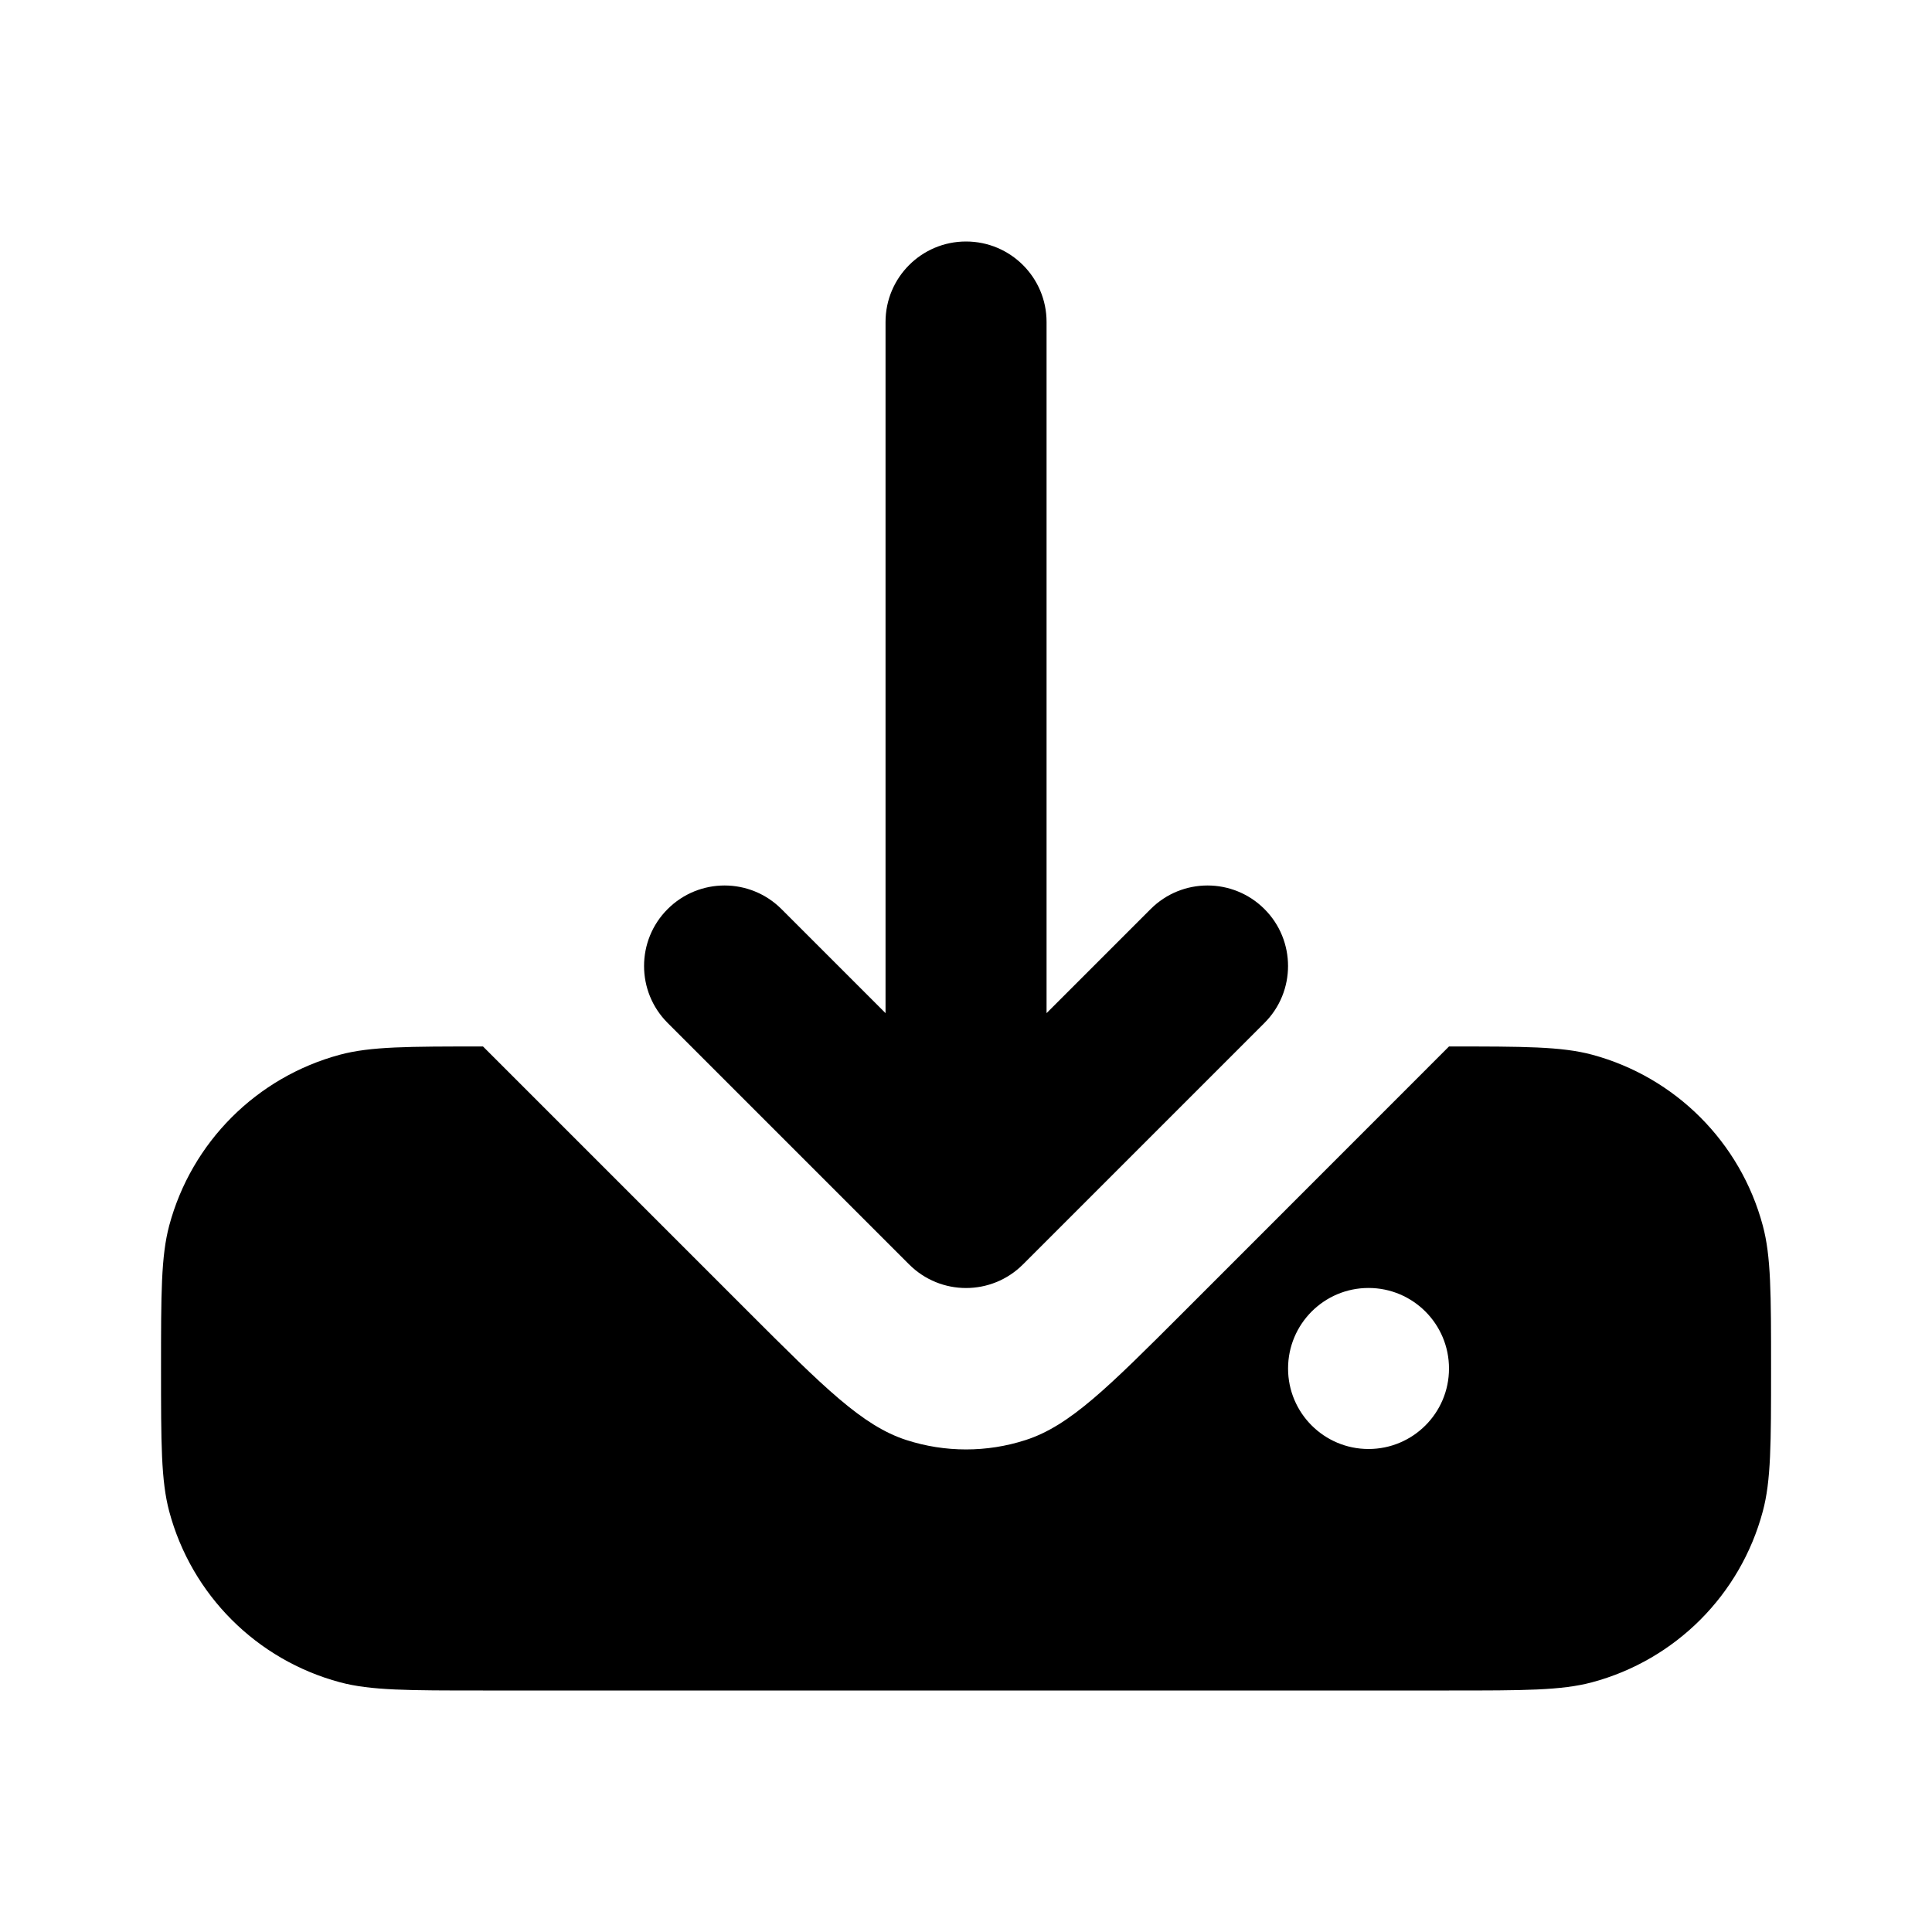
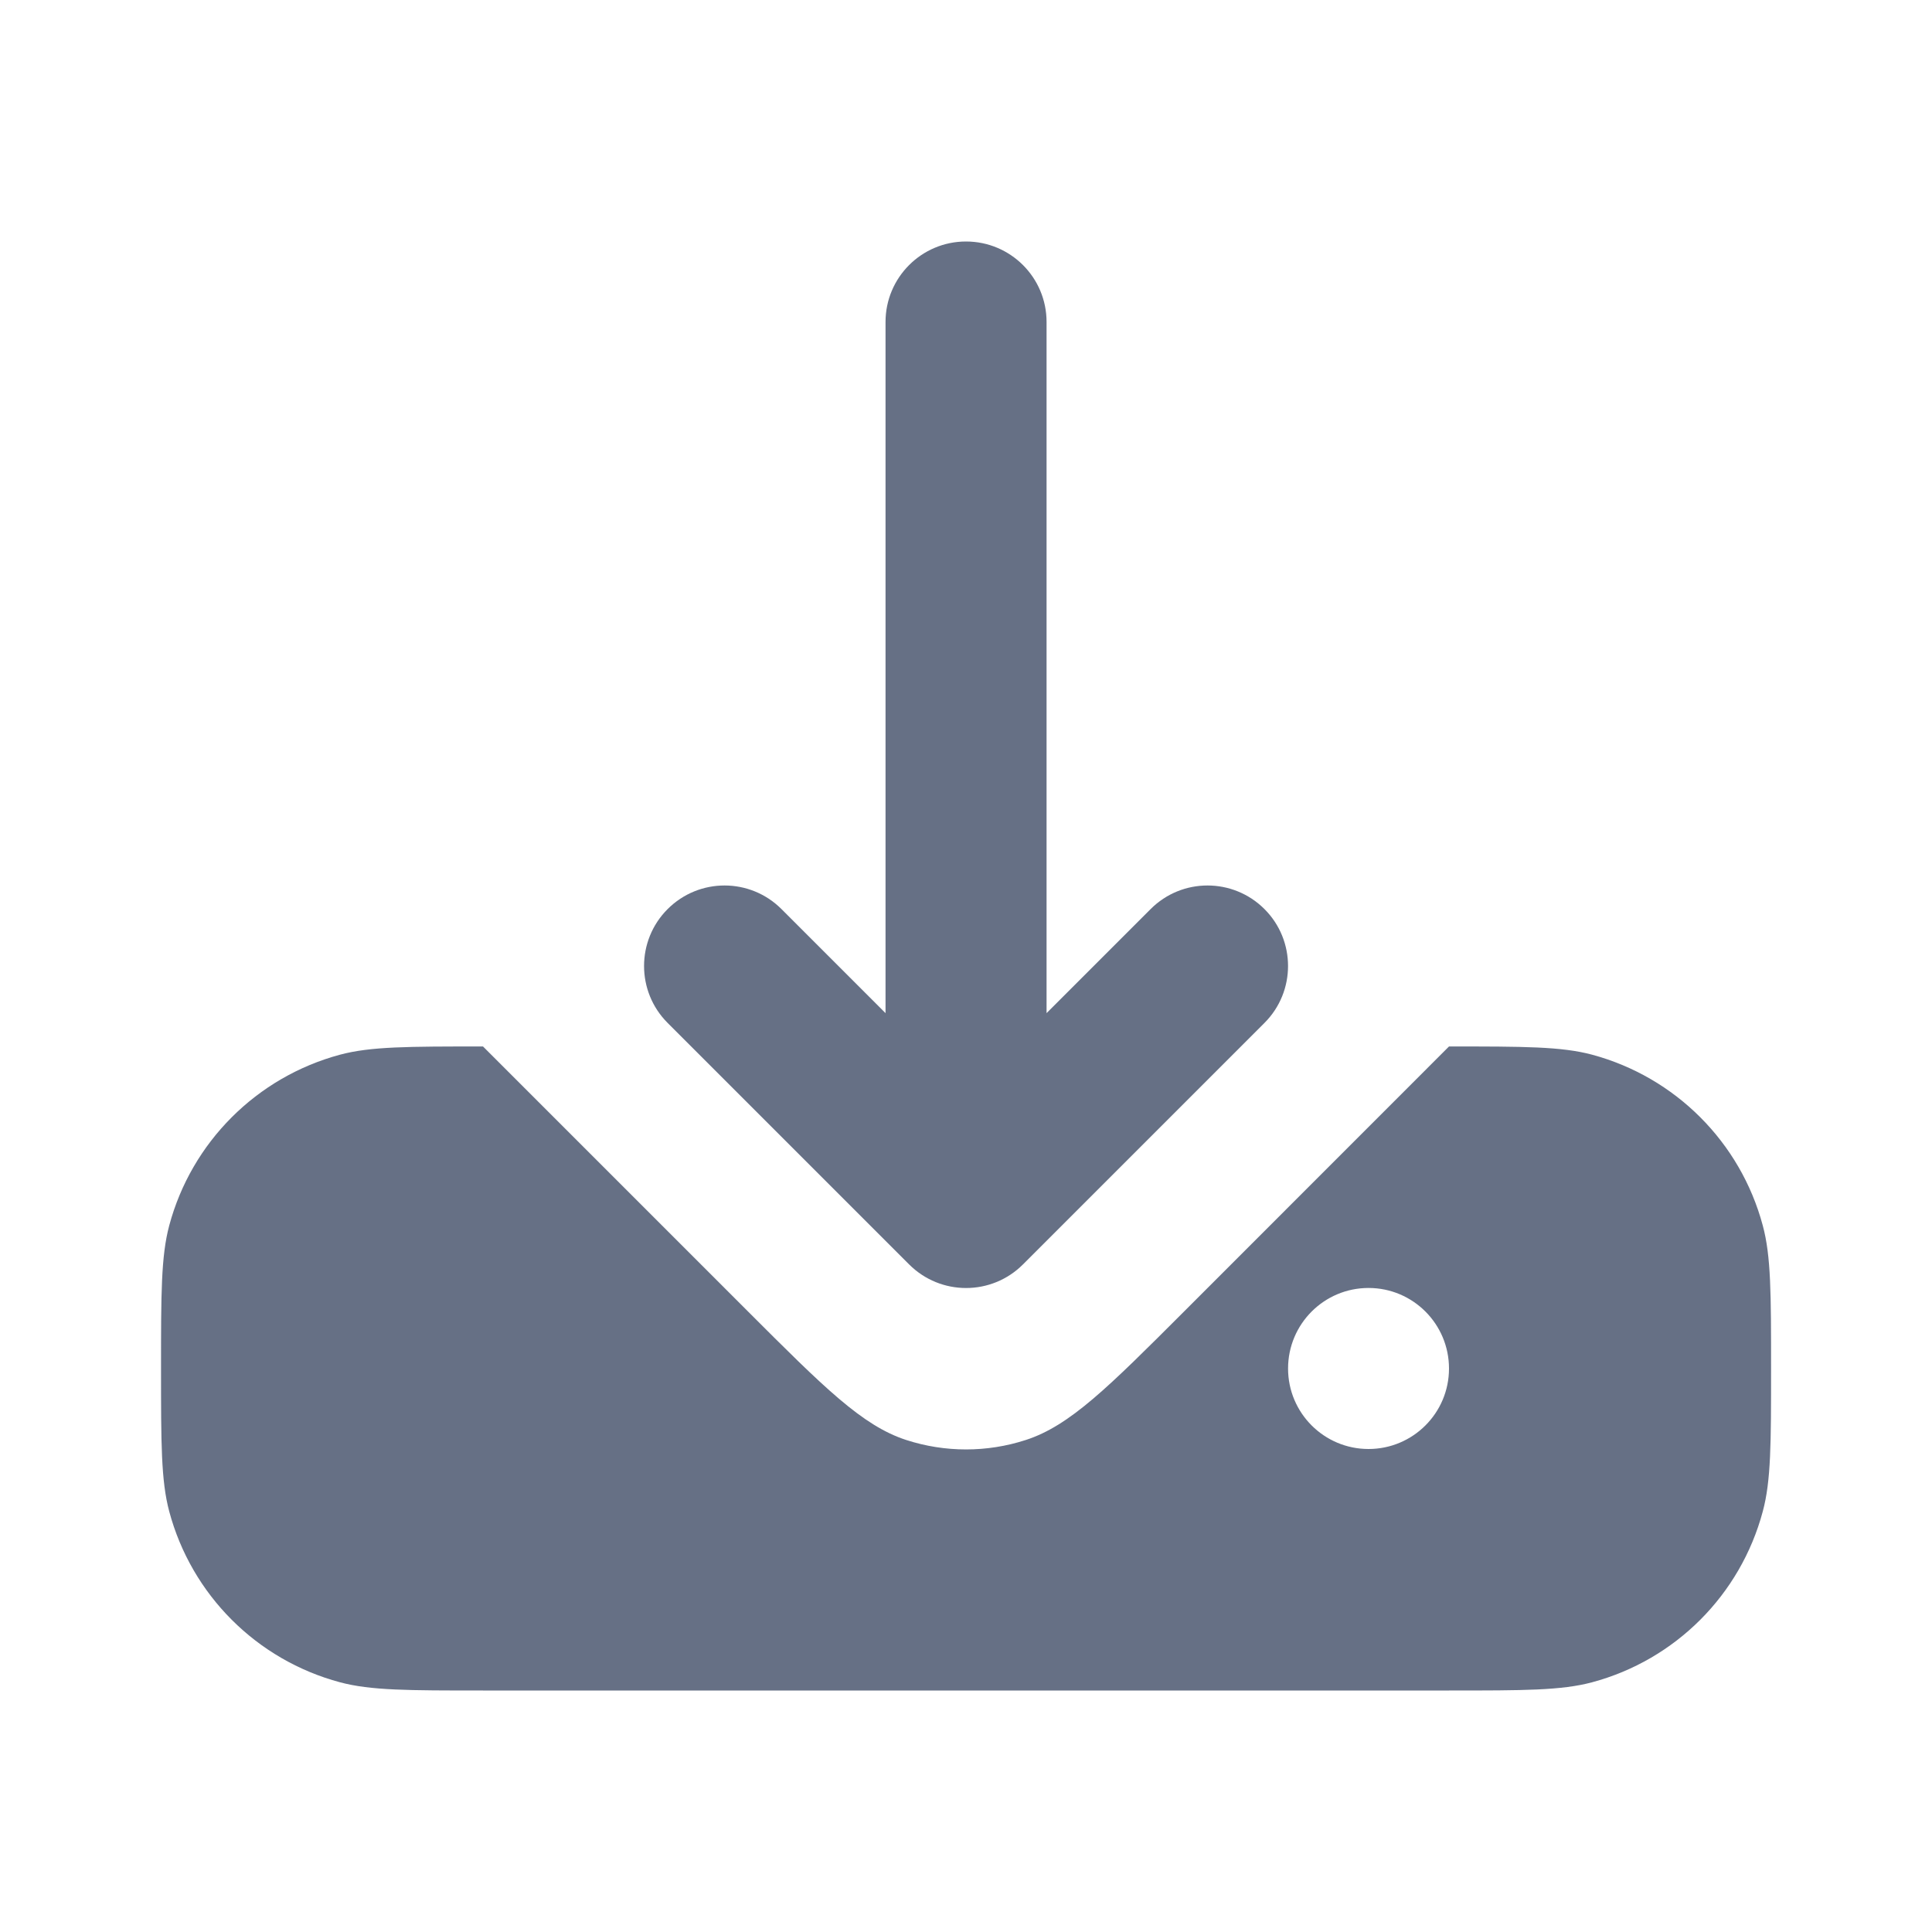
<svg xmlns="http://www.w3.org/2000/svg" width="20" height="20" viewBox="0 0 20 20" fill="none">
-   <path d="M10 2.5C10.461 2.5 10.834 2.873 10.834 3.333L10.834 10.488L11.911 9.411C12.236 9.085 12.764 9.085 13.09 9.411C13.415 9.736 13.415 10.264 13.09 10.589L10.59 13.089C10.264 13.415 9.737 13.415 9.411 13.089L6.911 10.589C6.586 10.264 6.586 9.736 6.911 9.411C7.237 9.085 7.764 9.085 8.09 9.411L9.167 10.488V3.333C9.167 2.873 9.54 2.5 10 2.5Z" fill="currentColor" />
-   <path fill-rule="evenodd" clip-rule="evenodd" d="M1.752 12.686C1.667 13.004 1.667 13.392 1.667 14.167C1.667 14.942 1.667 15.329 1.752 15.647C1.983 16.51 2.657 17.184 3.52 17.415C3.838 17.5 4.225 17.5 5 17.5H15C15.775 17.5 16.163 17.5 16.481 17.415C17.343 17.184 18.017 16.51 18.248 15.647C18.334 15.329 18.334 14.942 18.334 14.167C18.334 13.392 18.334 13.004 18.248 12.686C18.017 11.824 17.343 11.15 16.481 10.918C16.163 10.833 15.775 10.833 15 10.833L12.263 13.571C11.471 14.363 11.075 14.759 10.618 14.907C10.217 15.037 9.784 15.037 9.382 14.907C8.926 14.759 8.53 14.363 7.738 13.571L5 10.833C4.225 10.833 3.838 10.833 3.52 10.918C2.657 11.15 1.983 11.824 1.752 12.686ZM14.167 15C14.627 15 15 14.627 15 14.167C15 13.706 14.627 13.333 14.167 13.333C13.707 13.333 13.334 13.706 13.334 14.167C13.334 14.627 13.707 15 14.167 15Z" fill="currentColor" />
+   <path d="M10 2.5C10.461 2.5 10.834 2.873 10.834 3.333L10.834 10.488L11.911 9.411C12.236 9.085 12.764 9.085 13.09 9.411C13.415 9.736 13.415 10.264 13.09 10.589L10.59 13.089C10.264 13.415 9.737 13.415 9.411 13.089L6.911 10.589C6.586 10.264 6.586 9.736 6.911 9.411C7.237 9.085 7.764 9.085 8.09 9.411L9.167 10.488V3.333C9.167 2.873 9.54 2.5 10 2.5Z" fill="#667085" />
+   <path fill-rule="evenodd" clip-rule="evenodd" d="M1.752 12.686C1.667 13.004 1.667 13.392 1.667 14.167C1.667 14.942 1.667 15.329 1.752 15.647C1.983 16.51 2.657 17.184 3.52 17.415C3.838 17.5 4.225 17.5 5 17.5H15C15.775 17.5 16.163 17.5 16.481 17.415C17.343 17.184 18.017 16.51 18.248 15.647C18.334 15.329 18.334 14.942 18.334 14.167C18.334 13.392 18.334 13.004 18.248 12.686C18.017 11.824 17.343 11.15 16.481 10.918C16.163 10.833 15.775 10.833 15 10.833L12.263 13.571C11.471 14.363 11.075 14.759 10.618 14.907C10.217 15.037 9.784 15.037 9.382 14.907C8.926 14.759 8.53 14.363 7.738 13.571L5 10.833C4.225 10.833 3.838 10.833 3.52 10.918C2.657 11.15 1.983 11.824 1.752 12.686ZM14.167 15C14.627 15 15 14.627 15 14.167C15 13.706 14.627 13.333 14.167 13.333C13.707 13.333 13.334 13.706 13.334 14.167C13.334 14.627 13.707 15 14.167 15Z" fill="#667085" />
</svg>
